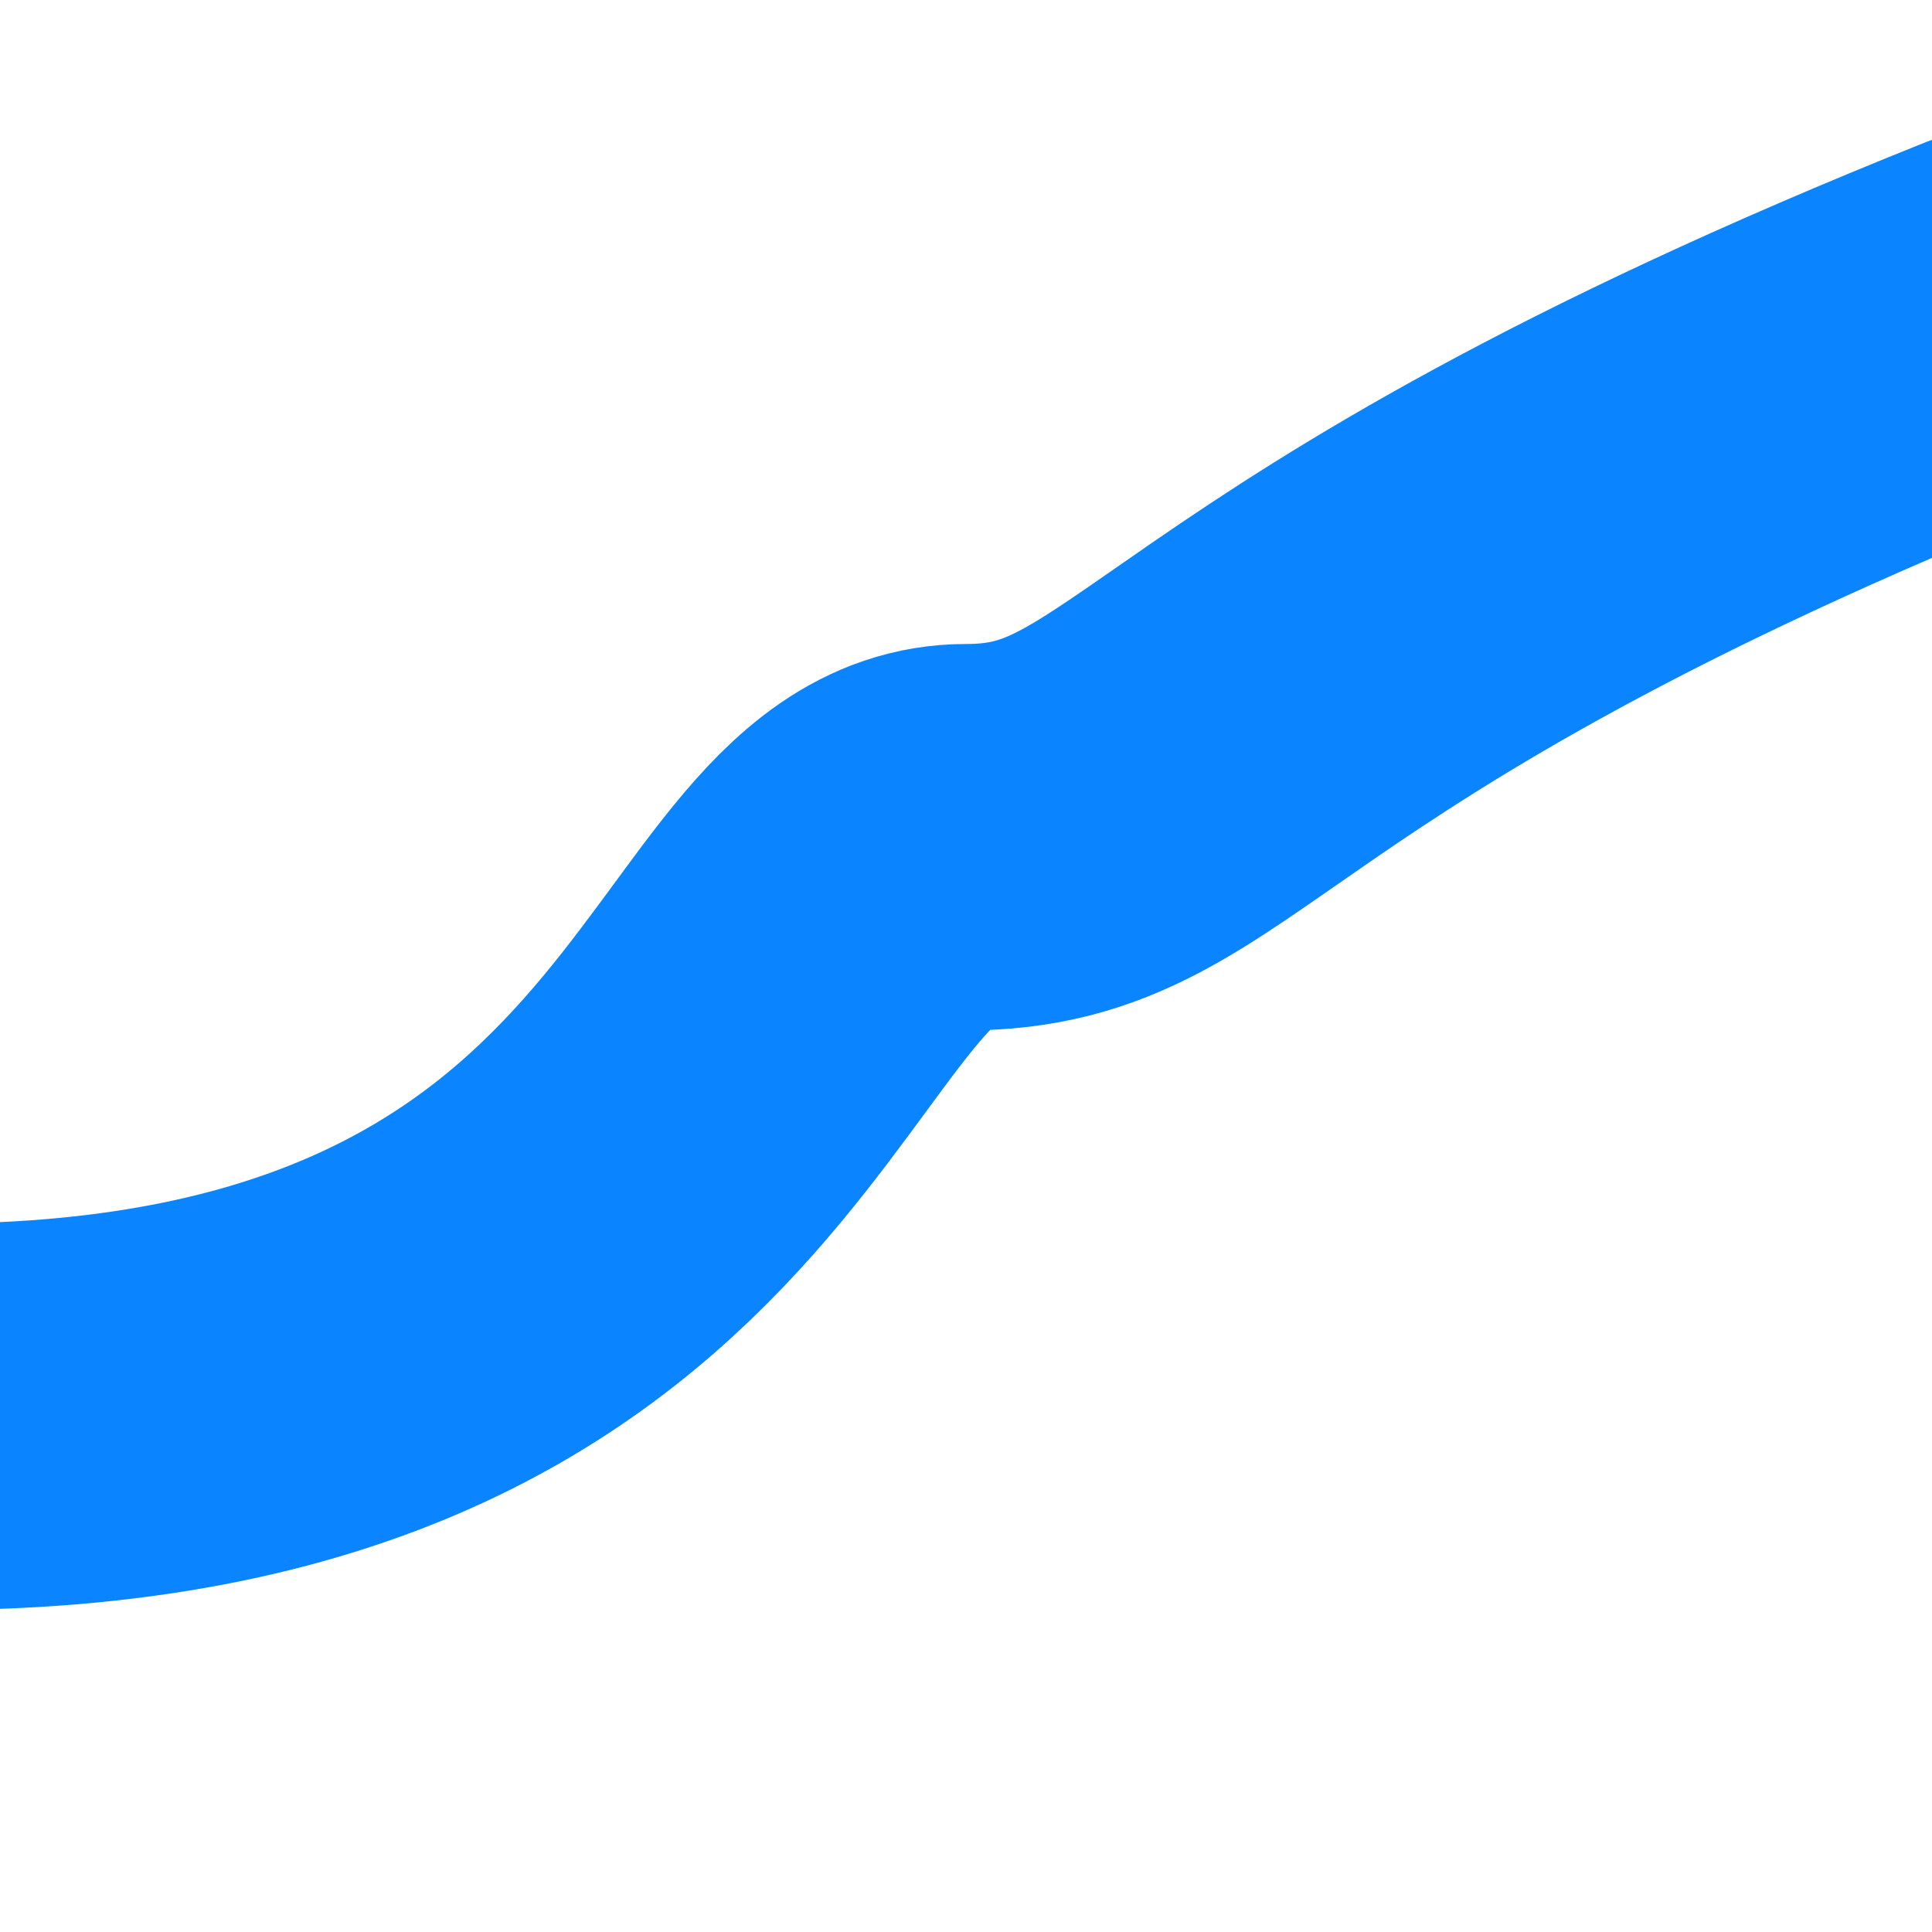
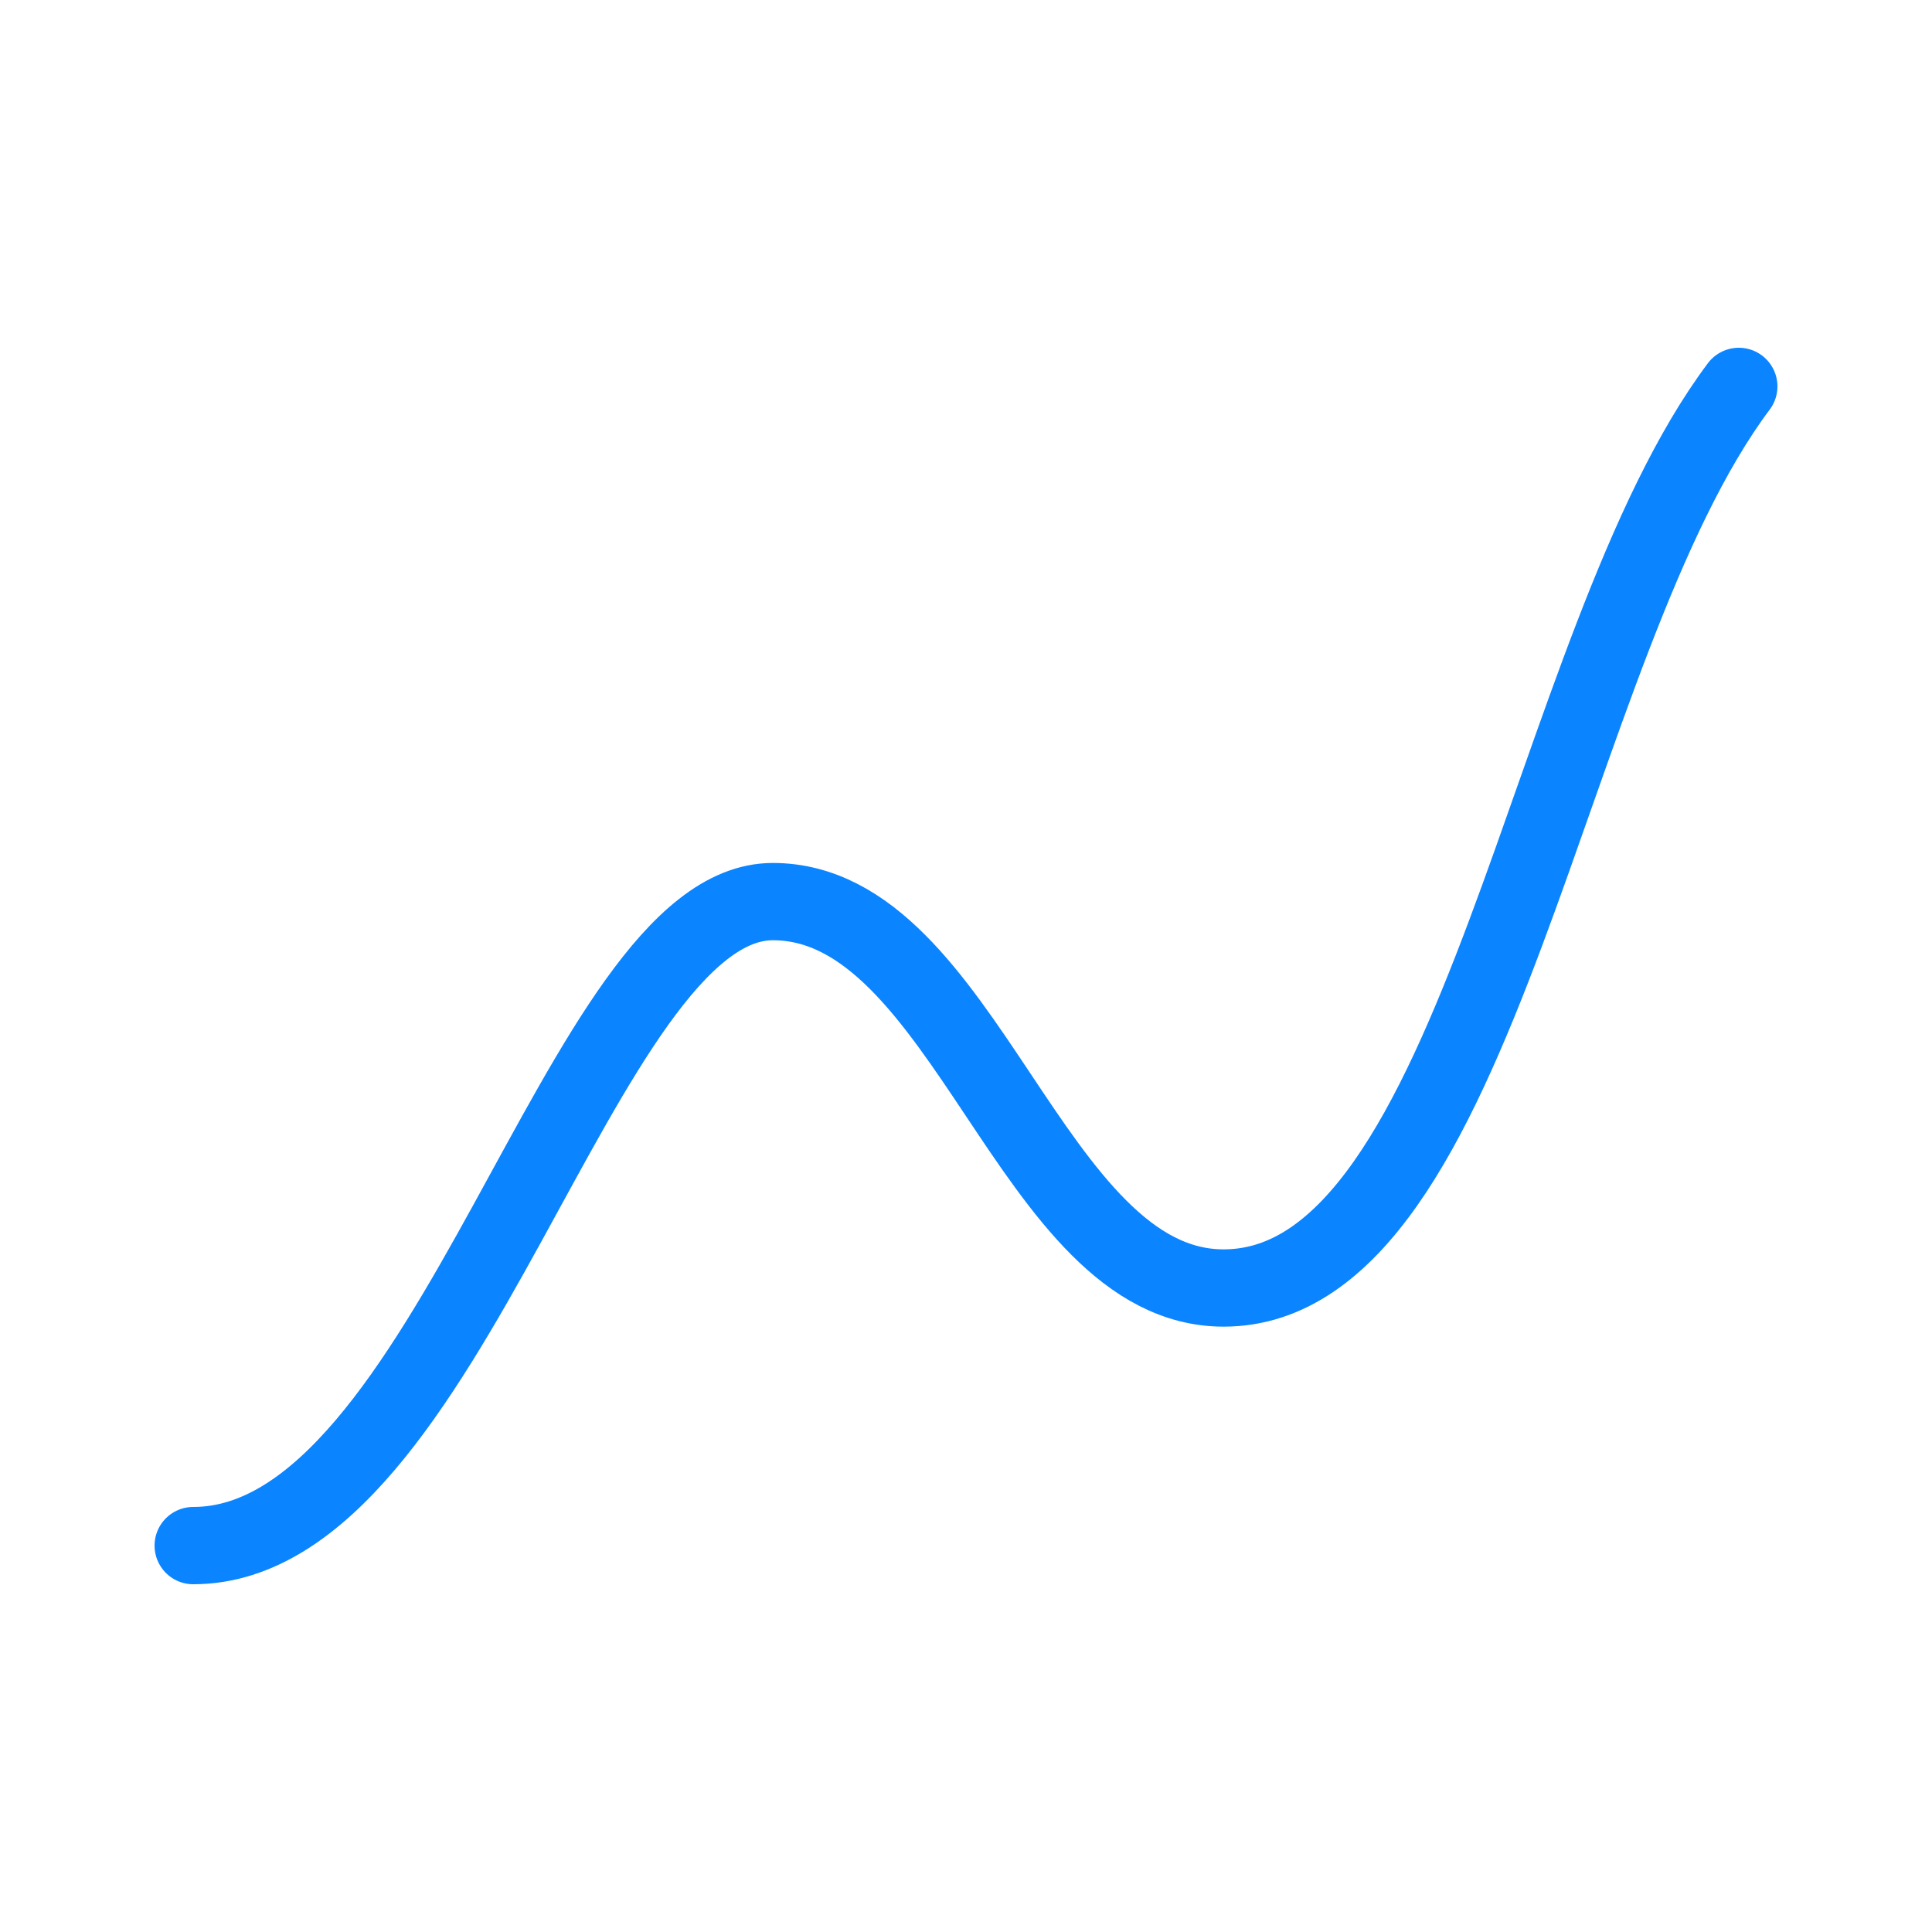
- <svg xmlns="http://www.w3.org/2000/svg" viewBox="0 0 300 300" overflow="hidden">
-   <path d="M-10,220 C115,220 115,130 150,130 C185,130 185,100 310,50" fill="none" stroke="#0A84FF" stroke-width="60" stroke-linecap="round" />
+ <svg xmlns="http://www.w3.org/2000/svg" viewBox="0 0 300 300" width="300" height="300" overflow="hidden">
+   <path d="M30 240            C70 240, 90 140, 120 140            C150 140, 160 200, 190 200            C230 200, 240 100, 270 60" fill="none" stroke="#0A84FF" stroke-width="12" stroke-linecap="round" stroke-linejoin="round" />
</svg>
